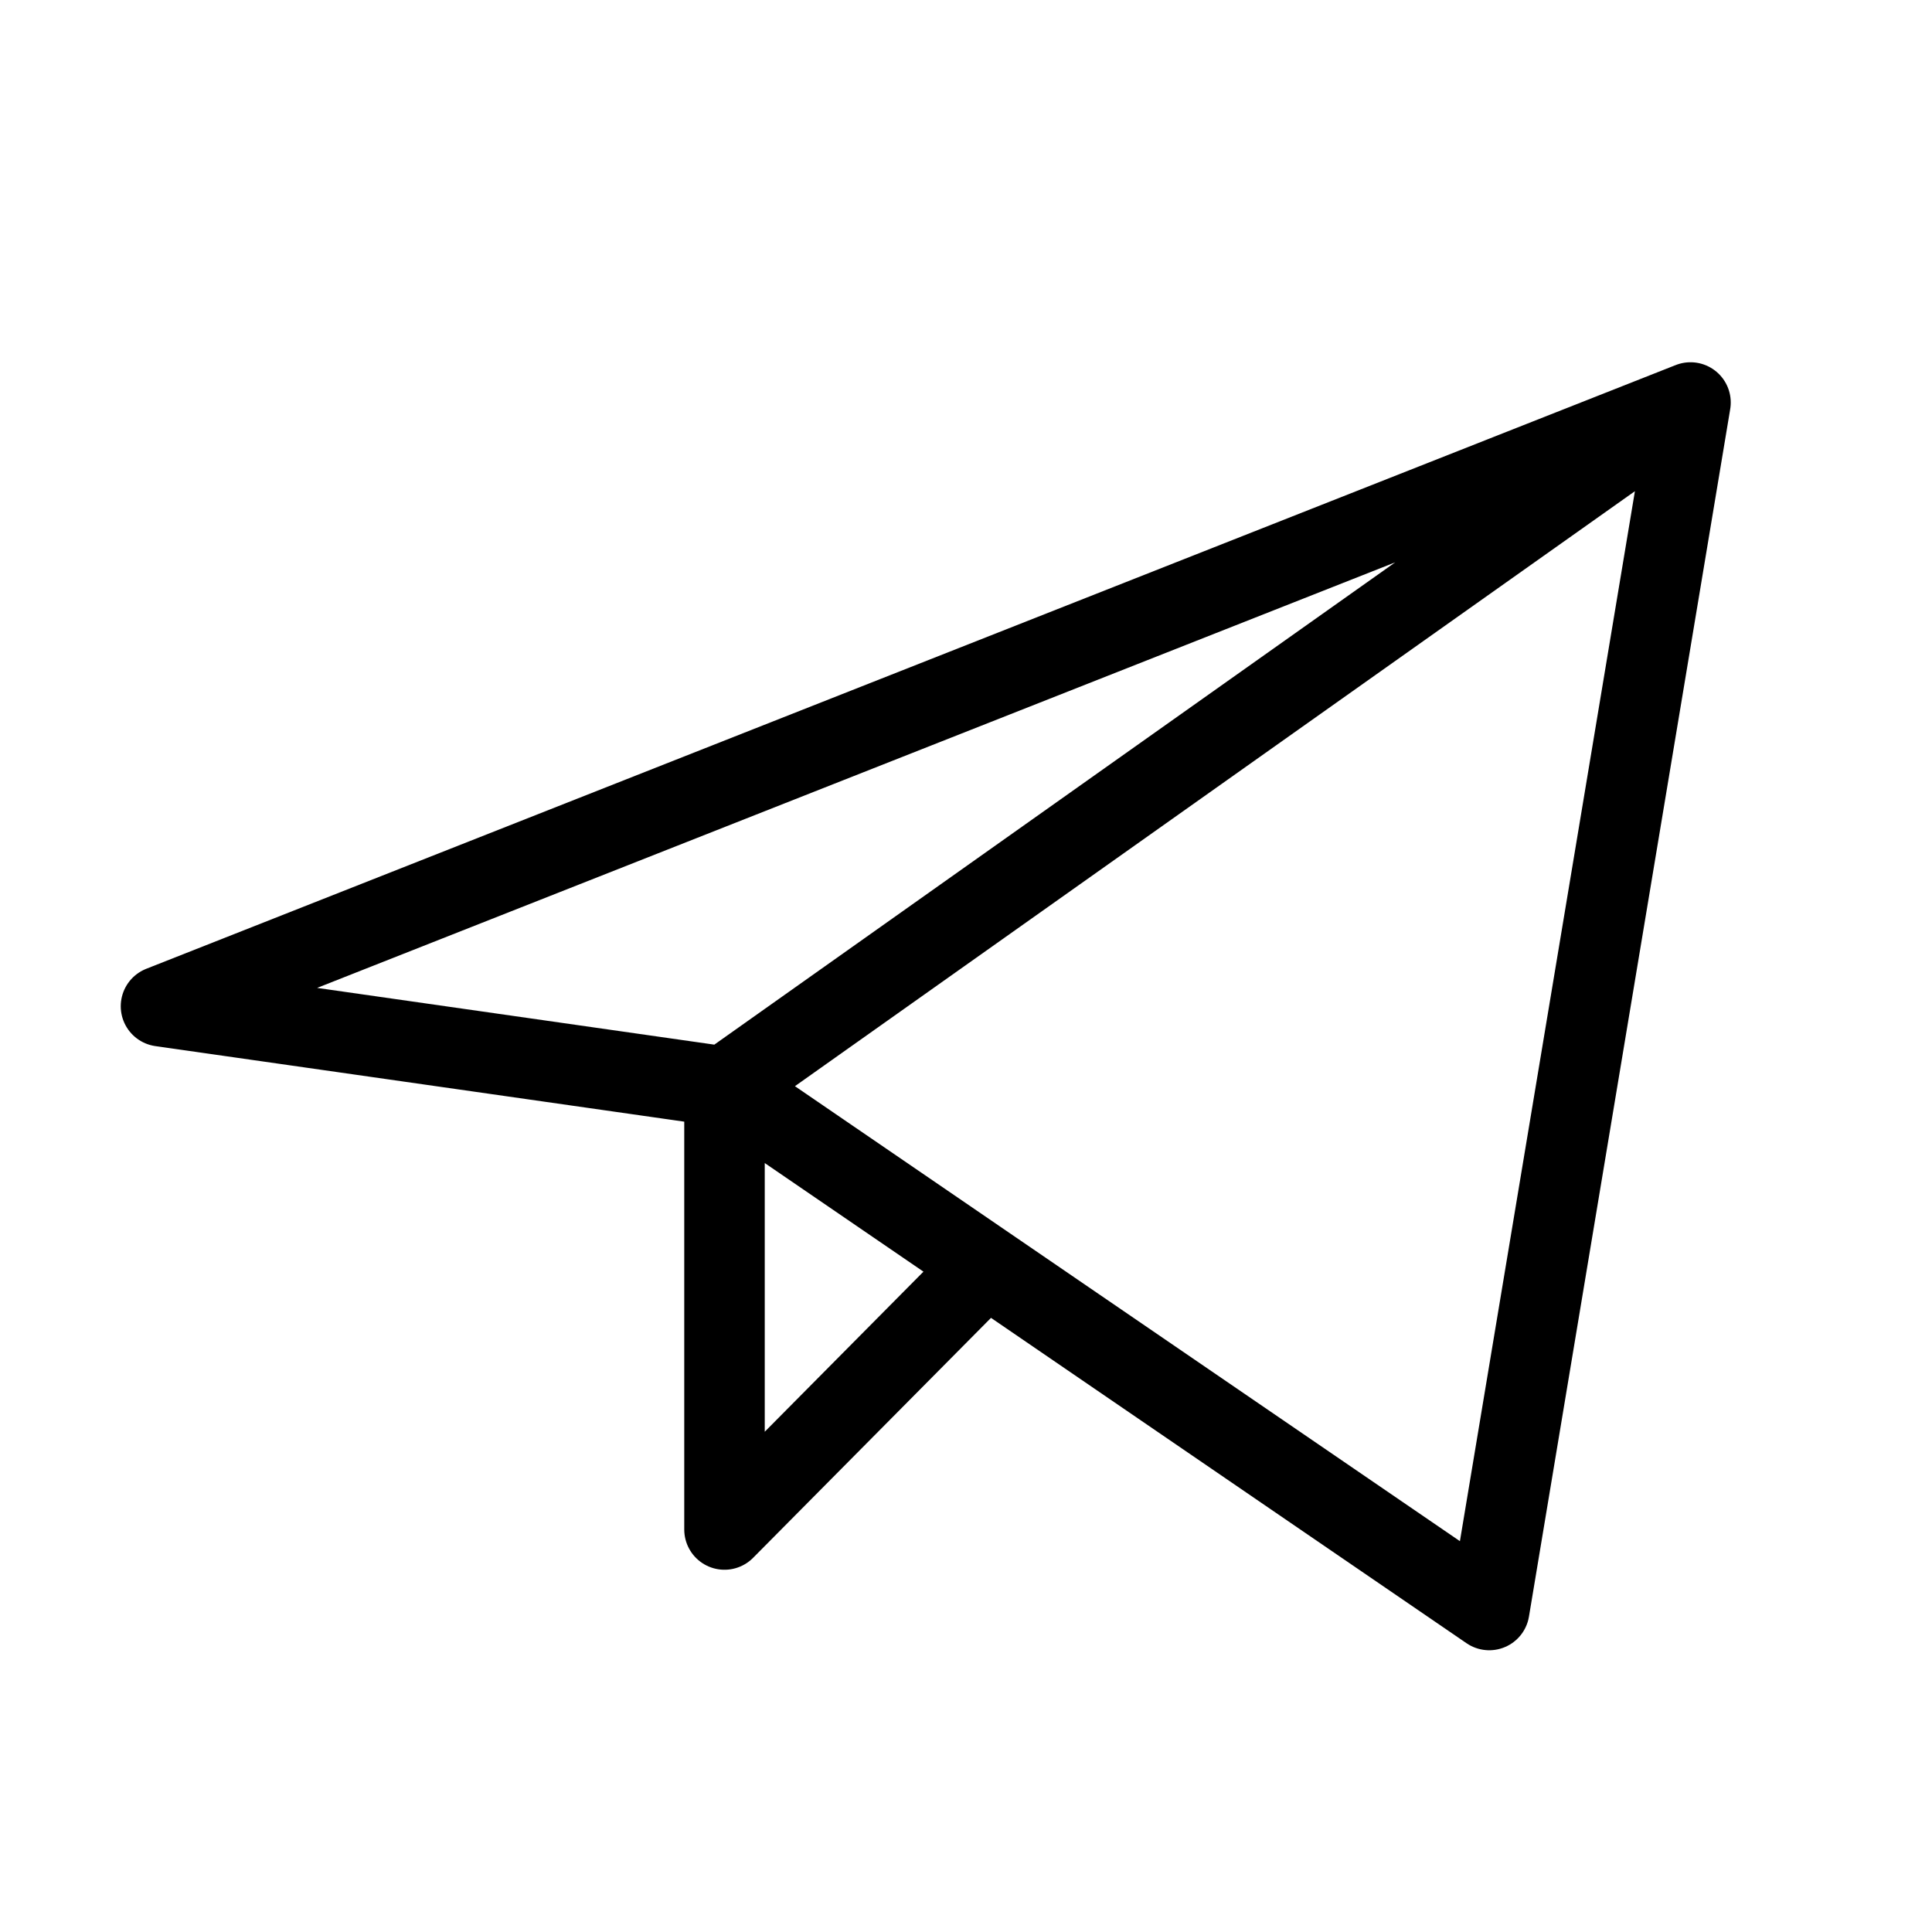
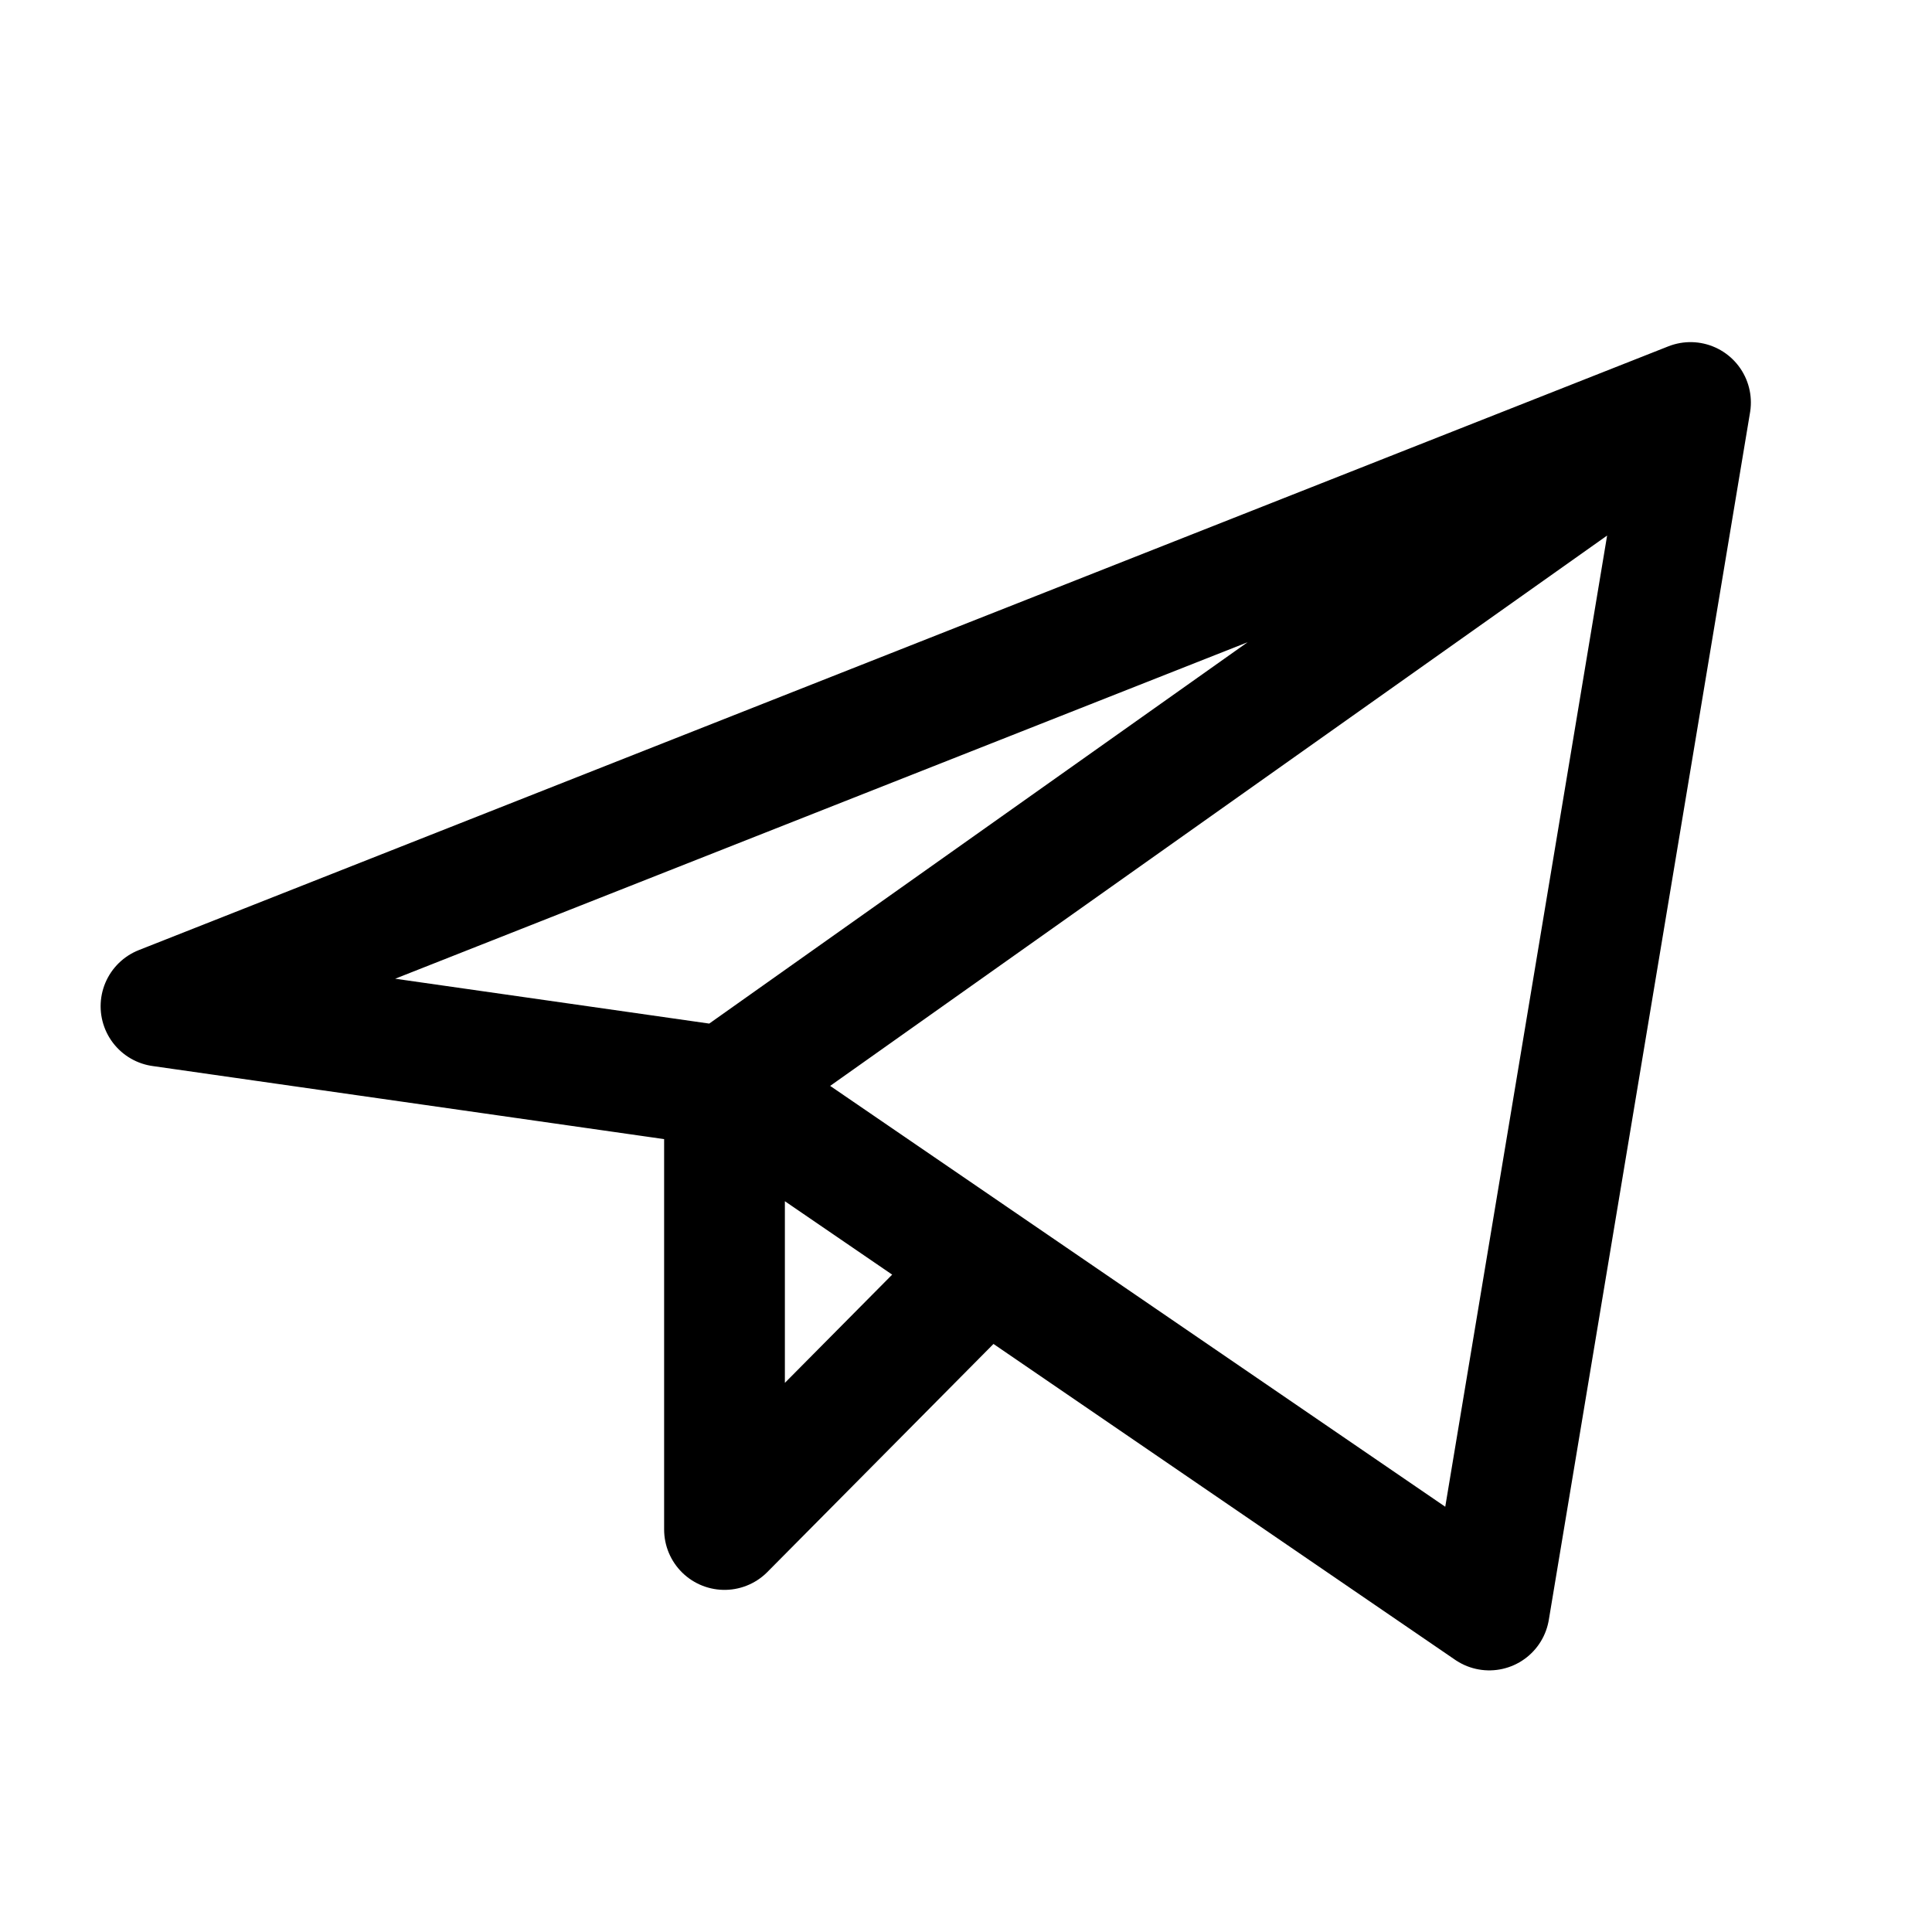
- <svg xmlns="http://www.w3.org/2000/svg" width="64px" height="64px" stroke-width="1" viewBox="0 0 24 24" fill="none" color="#000000">
-   <path d="M21 5L2 12.5L9 13.5M21 5L18.5 20L9 13.5M21 5L9 13.5M9 13.5V19L12.249 15.723" stroke="#000000" stroke-width="1" stroke-linecap="round" stroke-linejoin="round" />
+ <svg xmlns="http://www.w3.org/2000/svg" width="24px" height="24px" stroke-width="1.5" viewBox="0 0 24 24" fill="none" color="#000000">
+   <path d="M21 5L2 12.5L9 13.5M21 5L18.5 20L9 13.5M21 5L9 13.5M9 13.5V19L12.249 15.723" stroke="#000000" stroke-width="1.5" stroke-linecap="round" stroke-linejoin="round" />
</svg>
